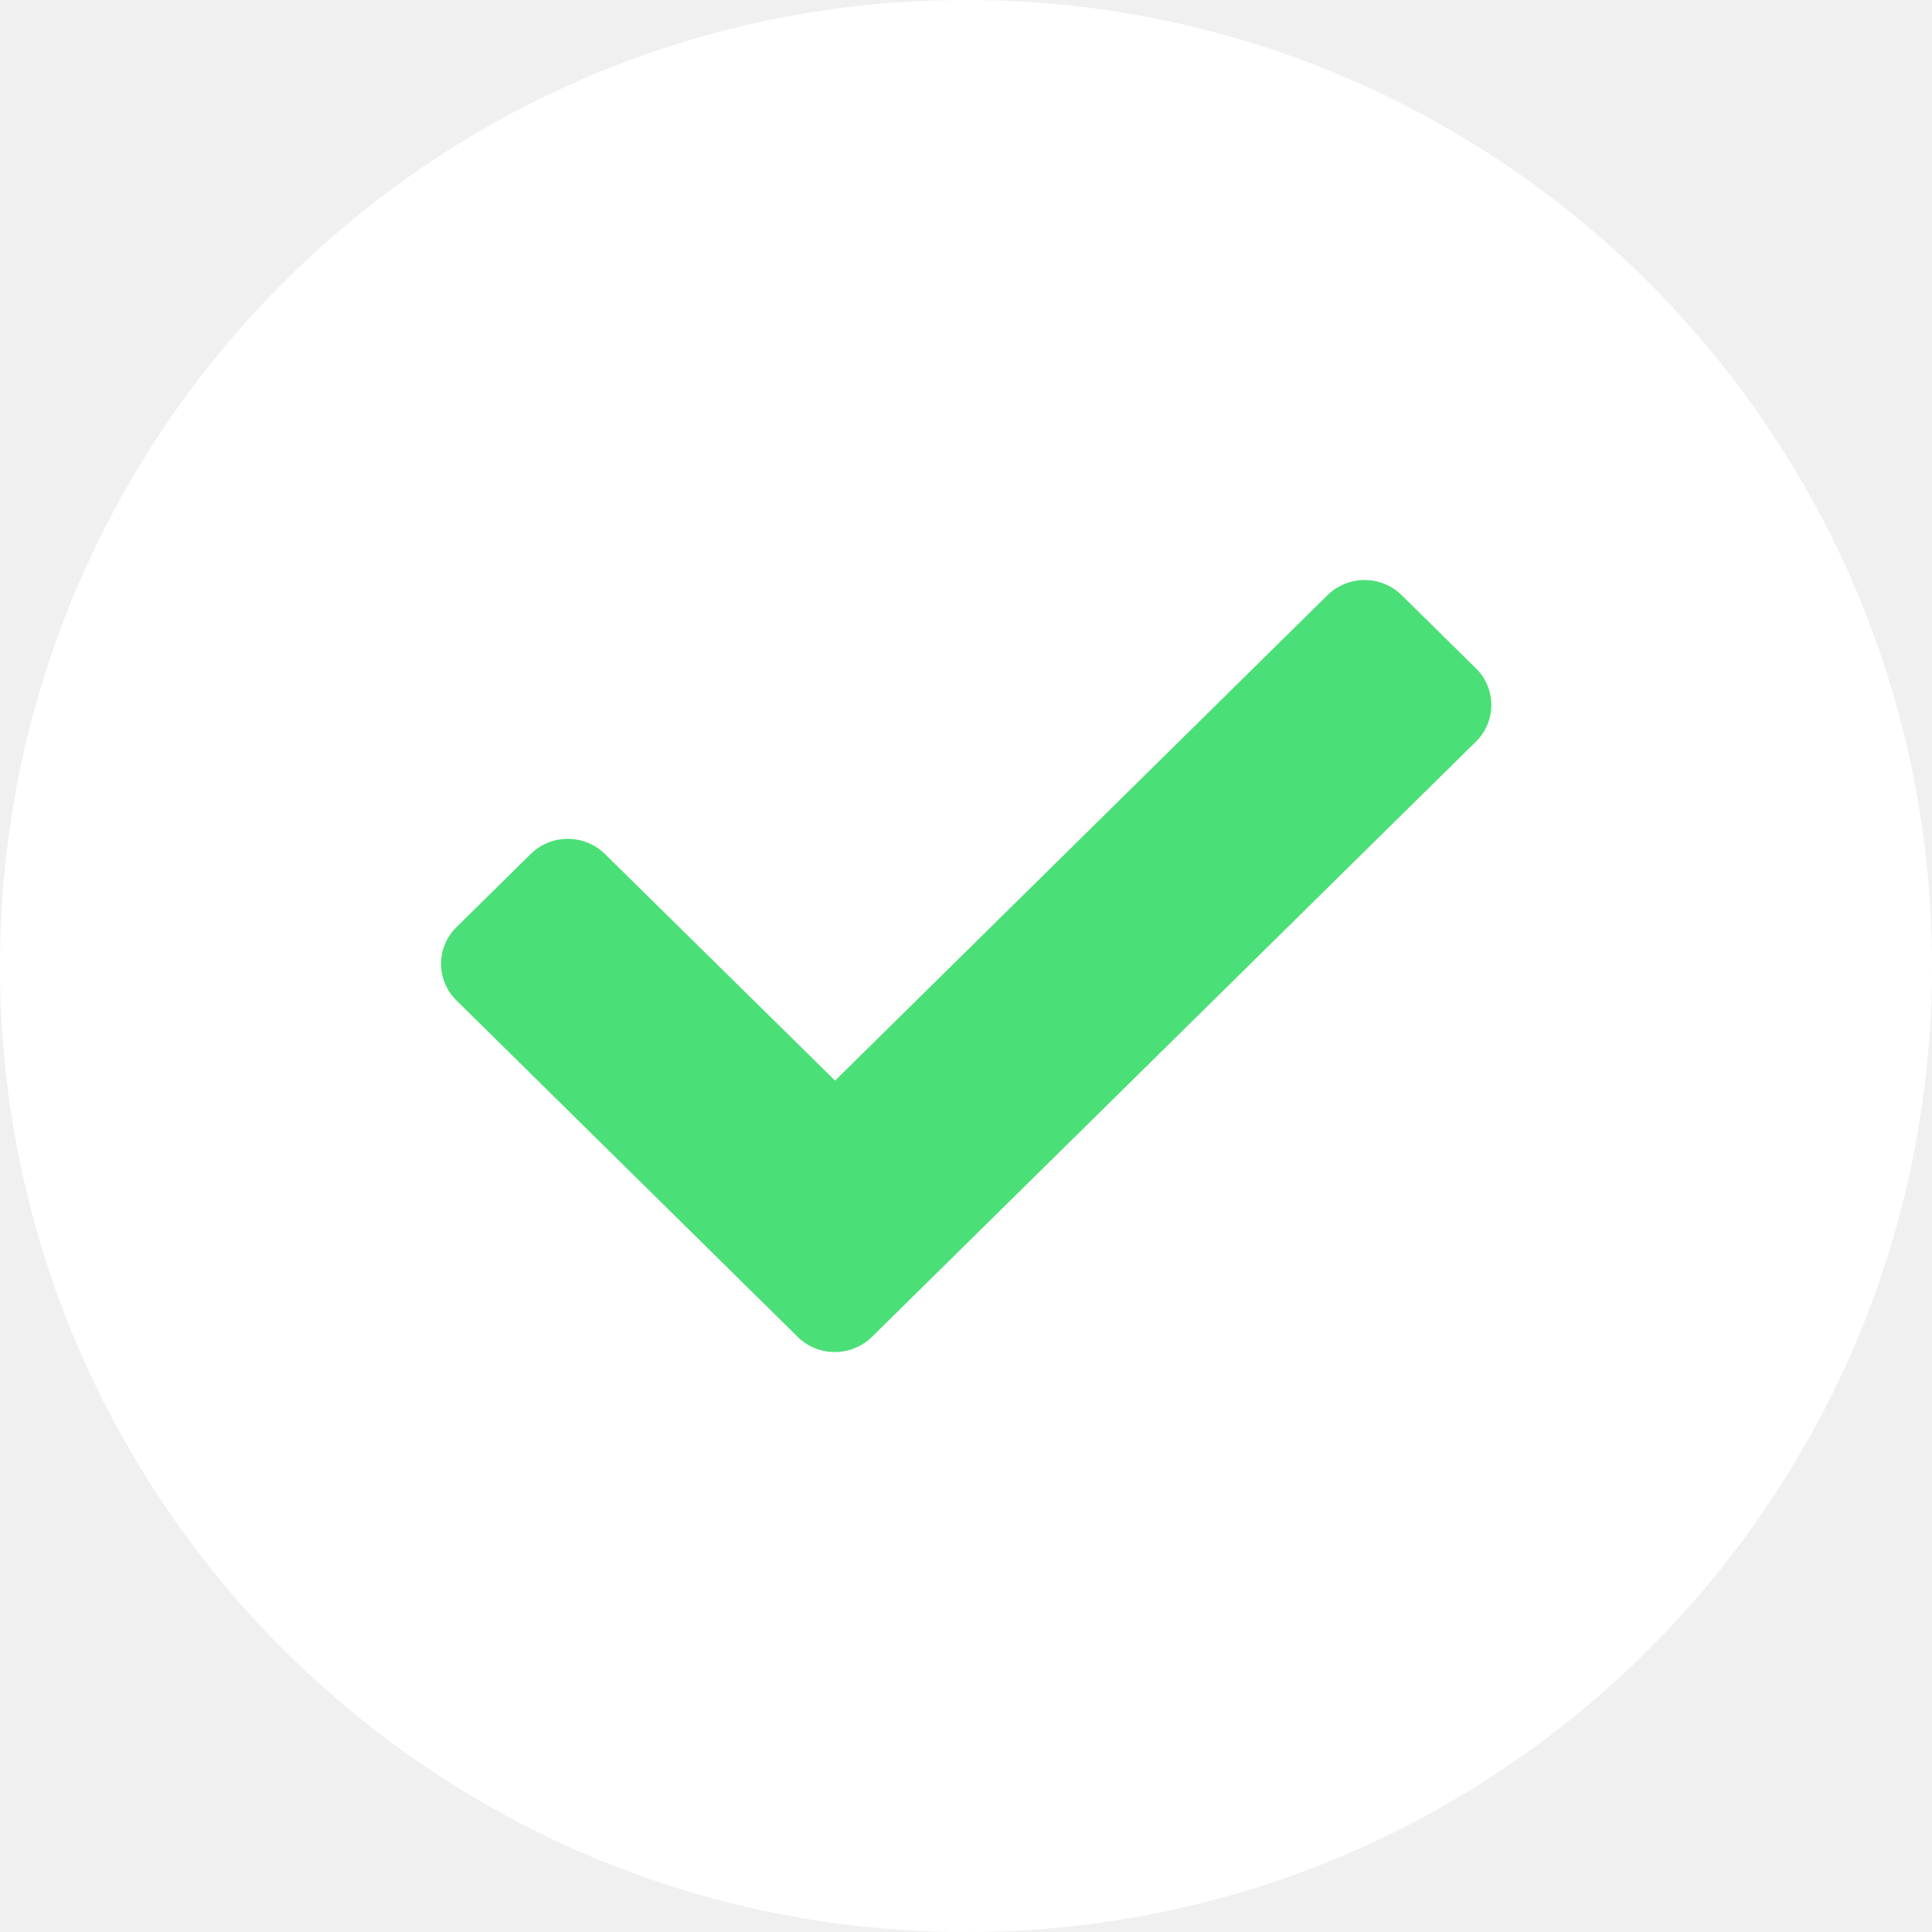
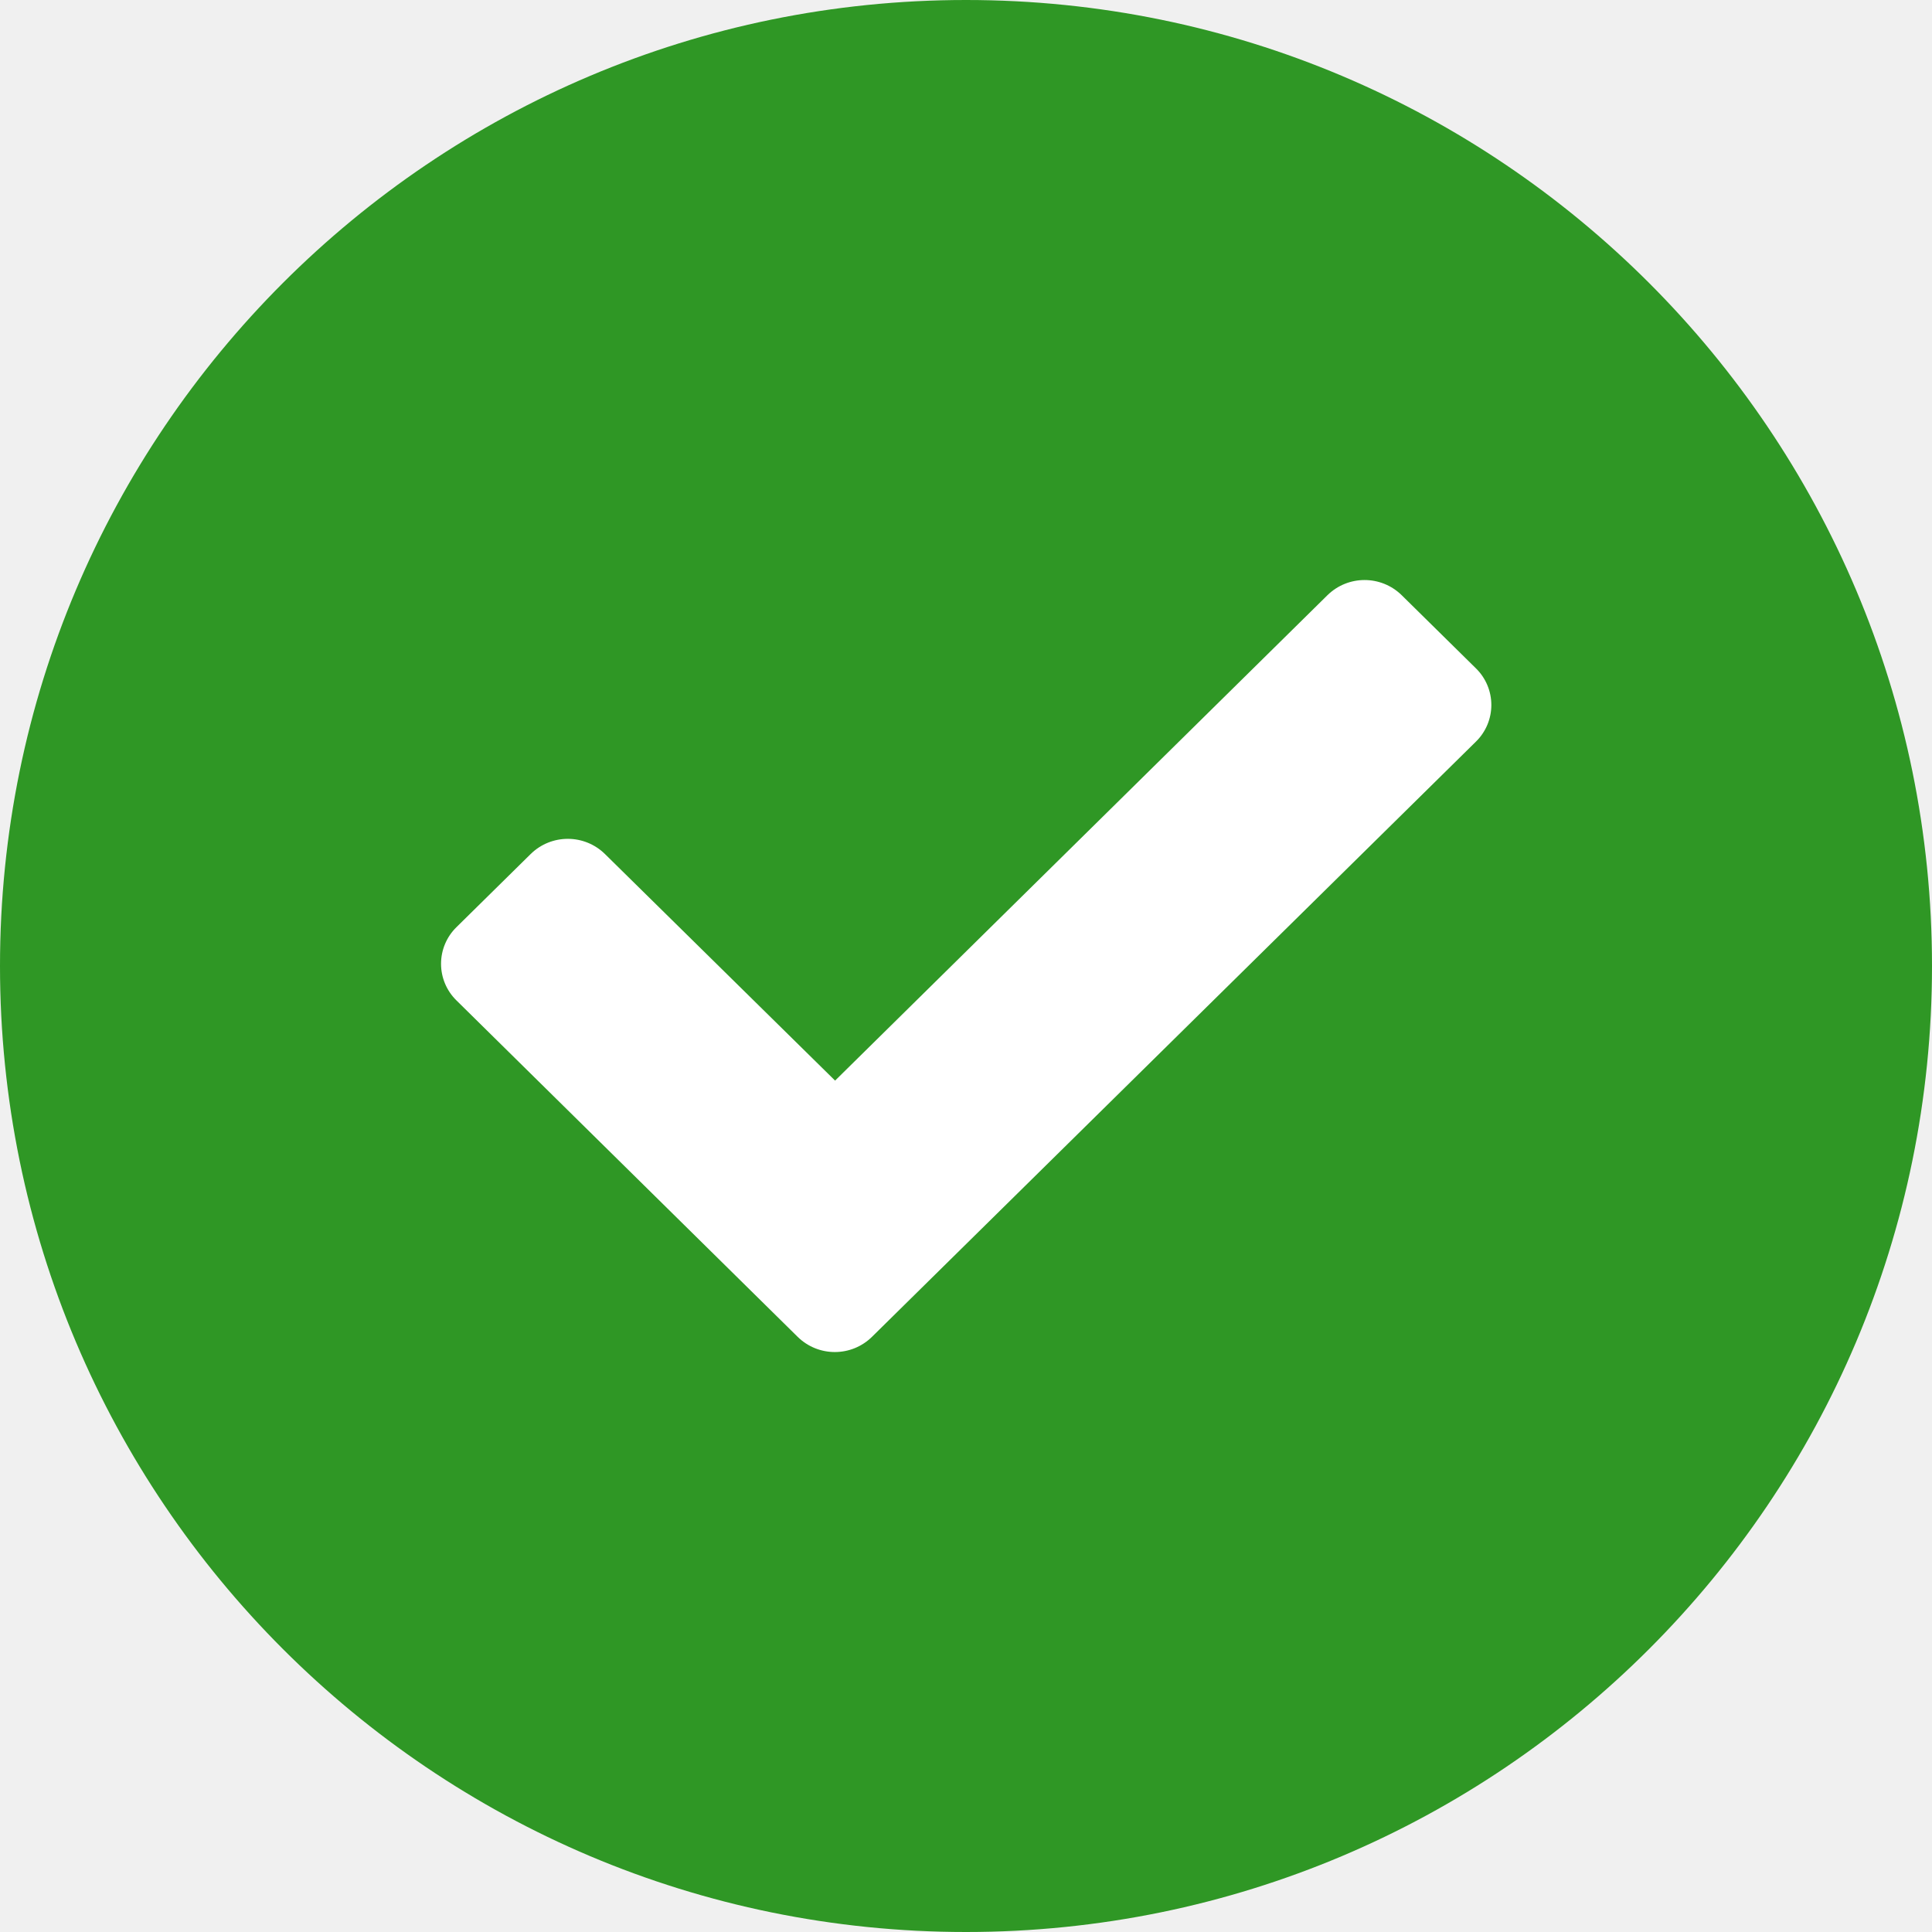
<svg xmlns="http://www.w3.org/2000/svg" width="25" height="25" viewBox="0 0 25 25">
  <defs>
-     <style>.a{fill:#fff;}.b{fill:#4bdf77;}</style>
+     <style>.a{fill:#2f9725;}.b{fill:#fff;}</style>
  </defs>
  <g transform="translate(-82 -266)">
    <path class="a" d="M12.5,0A12.5,12.5,0,1,1,0,12.5,12.5,12.5,0,0,1,12.5,0Z" transform="translate(82 266)" />
    <path class="b" d="M4.615,14.369.2,10.016a.663.663,0,0,1,0-.947l.961-.947a.686.686,0,0,1,.961,0L5.1,11.054l6.371-6.281a.686.686,0,0,1,.961,0l.961.947a.663.663,0,0,1,0,.947l-7.813,7.7A.686.686,0,0,1,4.615,14.369Z" transform="translate(87.706 268.929)" />
  </g>
</svg>
